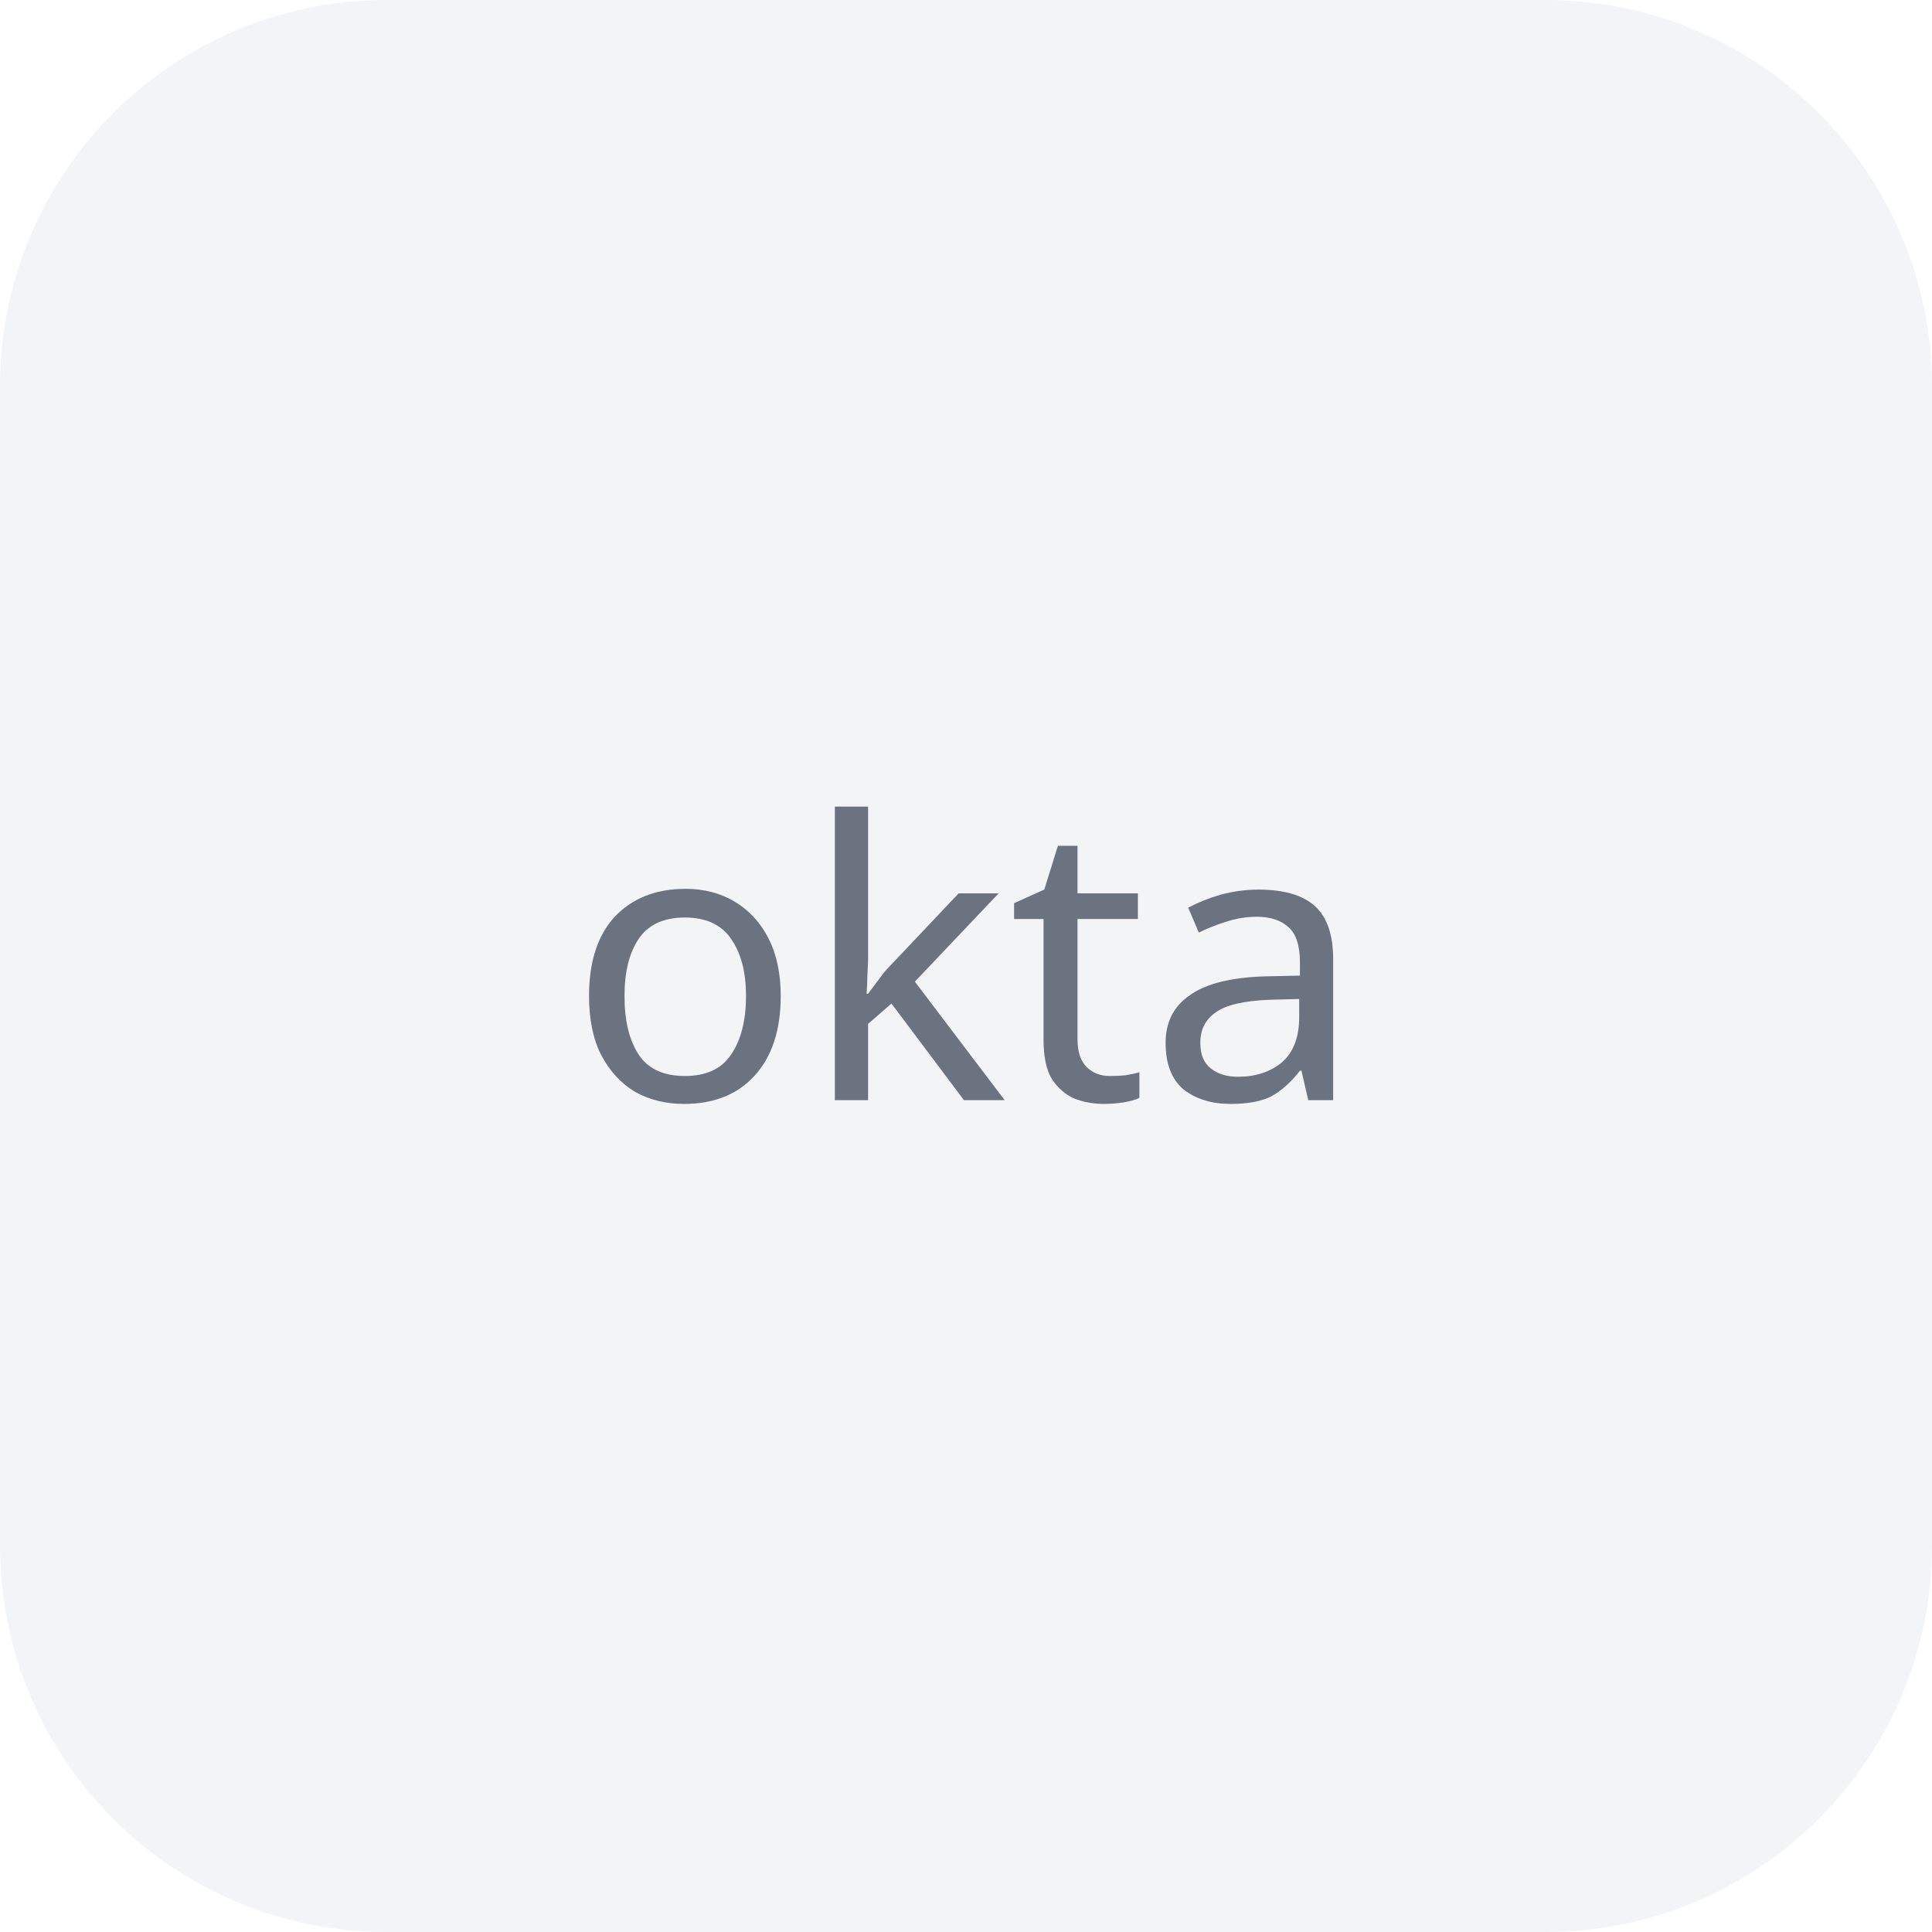
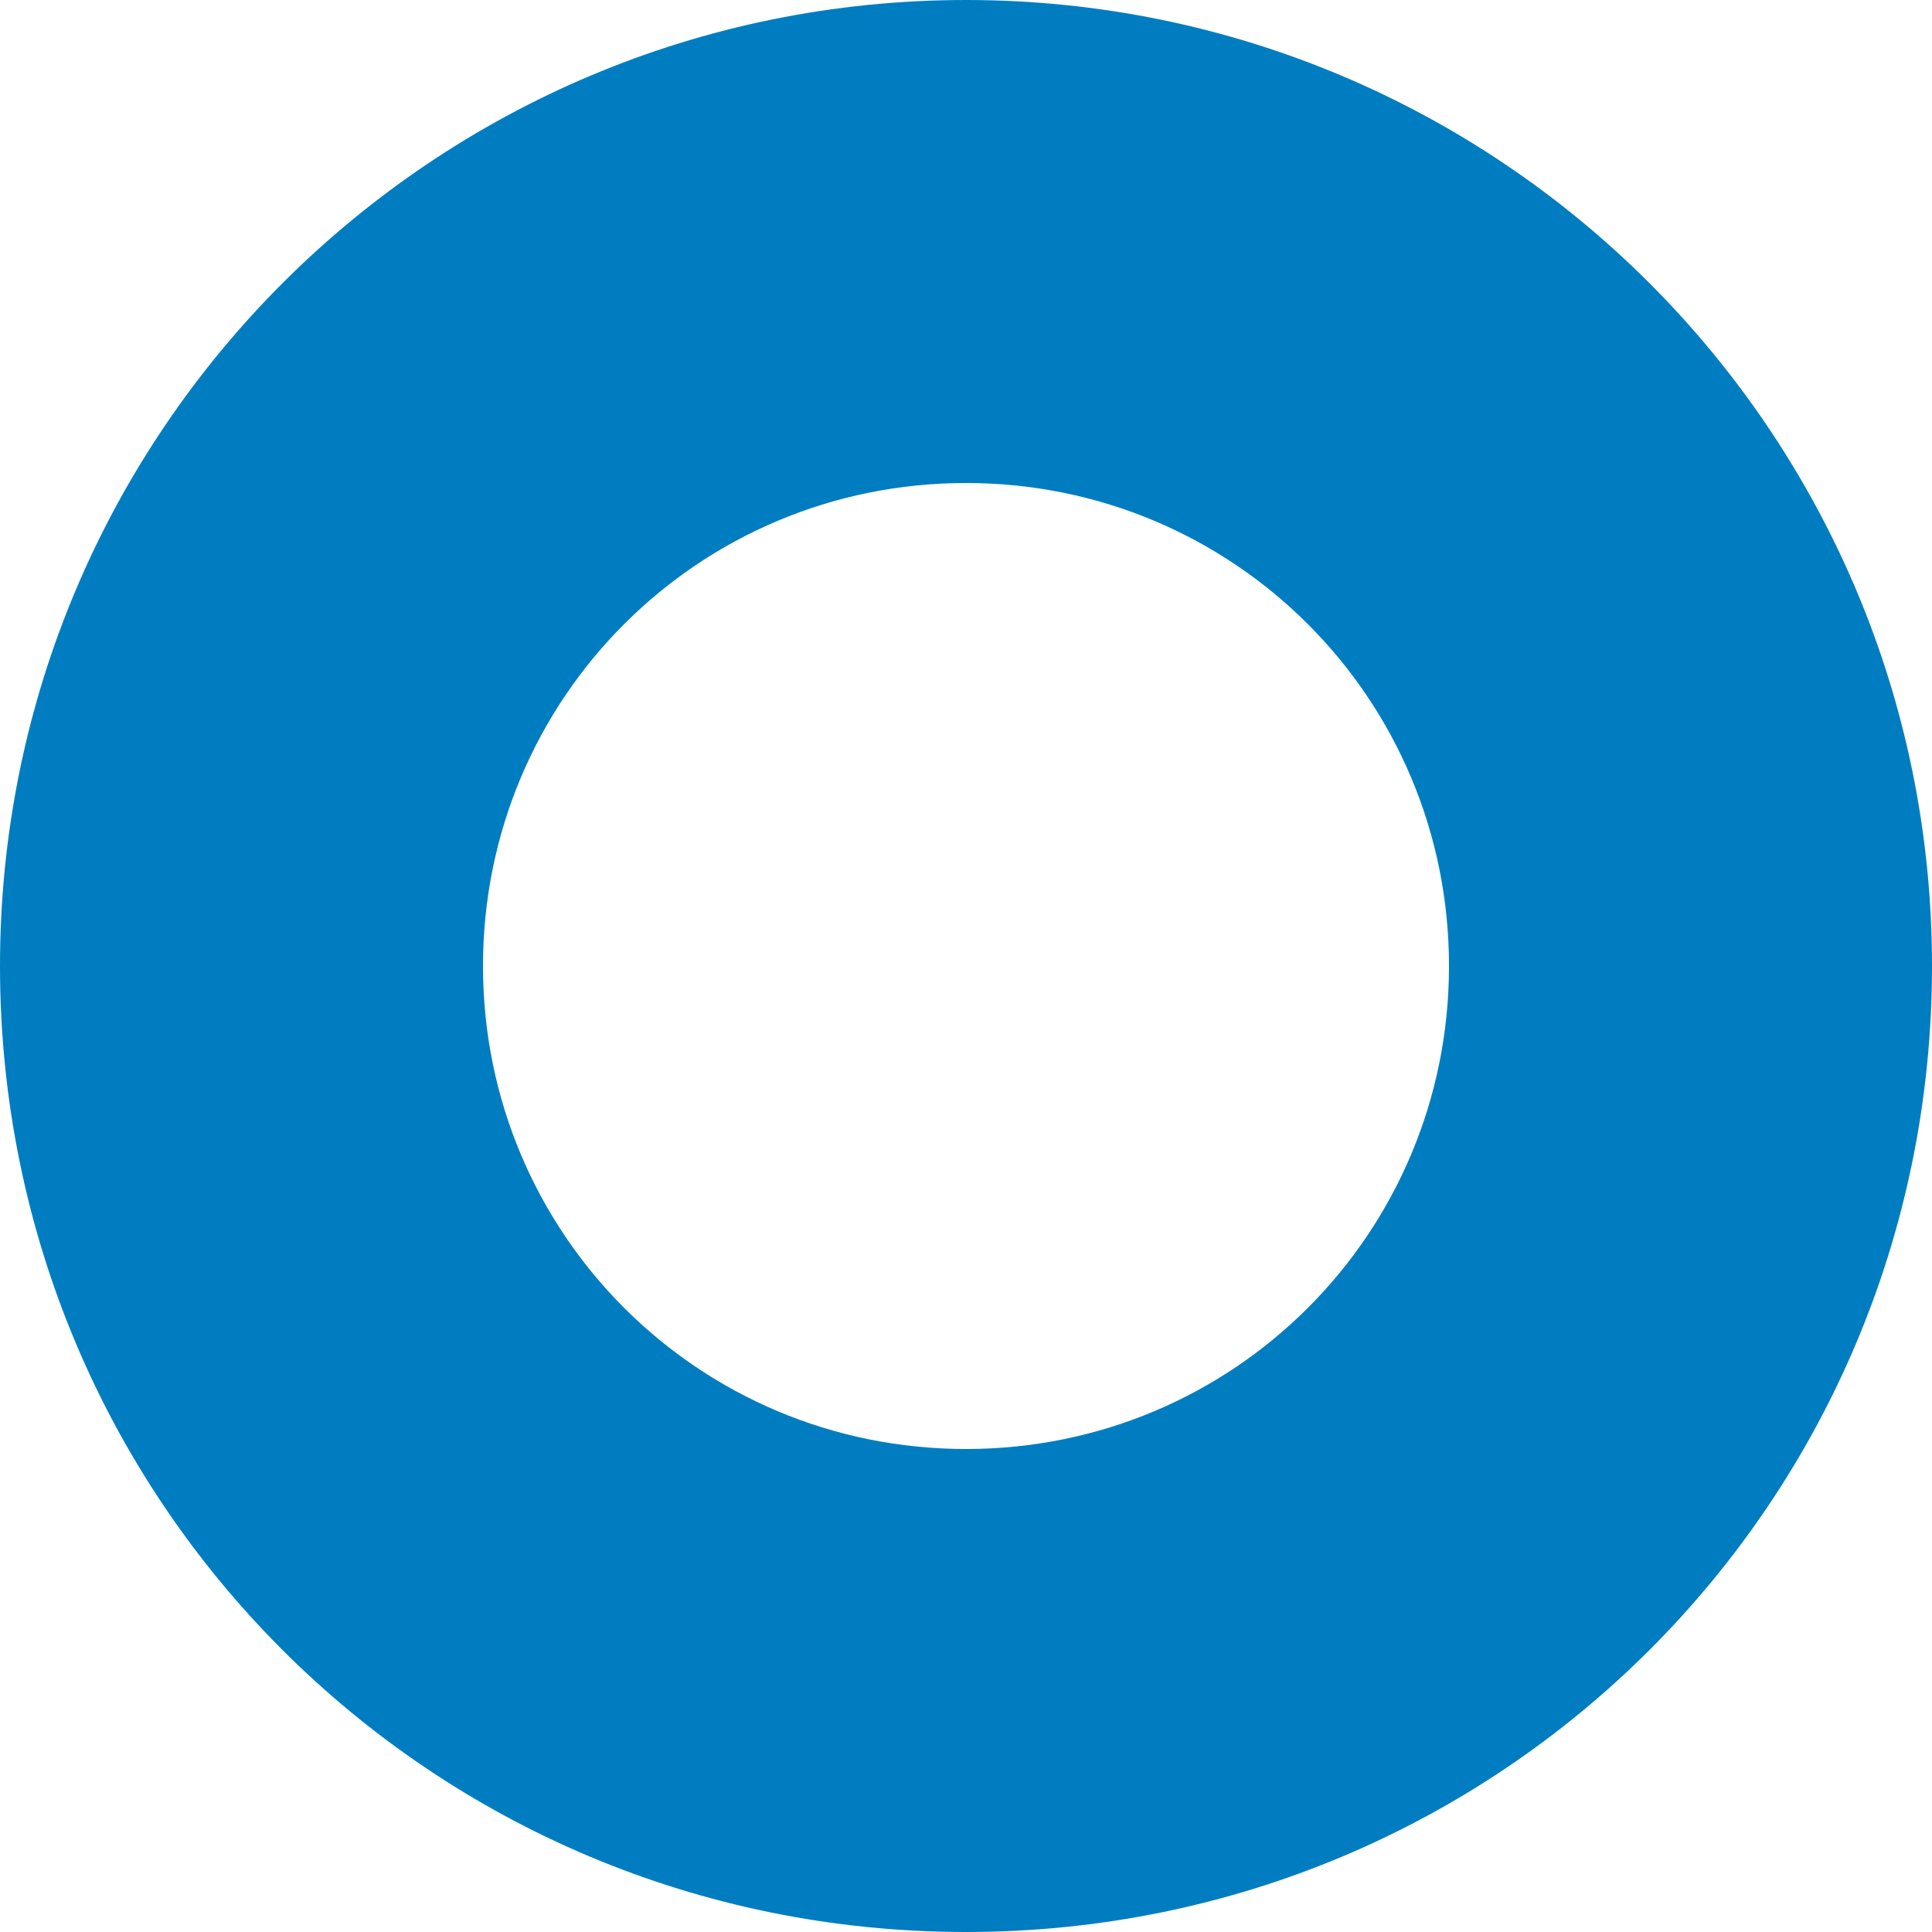
- <svg xmlns="http://www.w3.org/2000/svg" width="40" height="40" viewBox="0 0 40 40">
-   <rect width="40" height="40" rx="8" fill="#f3f4f6" />
-   <text x="50%" y="50%" font-family="sans-serif" font-size="8" fill="#6b7280" text-anchor="middle" dominant-baseline="middle">okta</text>
+ <svg xmlns="http://www.w3.org/2000/svg" fill="#007DC1" role="img" viewBox="0 0 24 24">
+   <path d="M12 0C5.389 0 0 5.35 0 12s5.35 12 12 12 12-5.35 12-12S18.611 0 12 0zm0 18c-3.325 0-6-2.675-6-6s2.675-6 6-6 6 2.675 6 6-2.675 6-6 6z" />
</svg>
